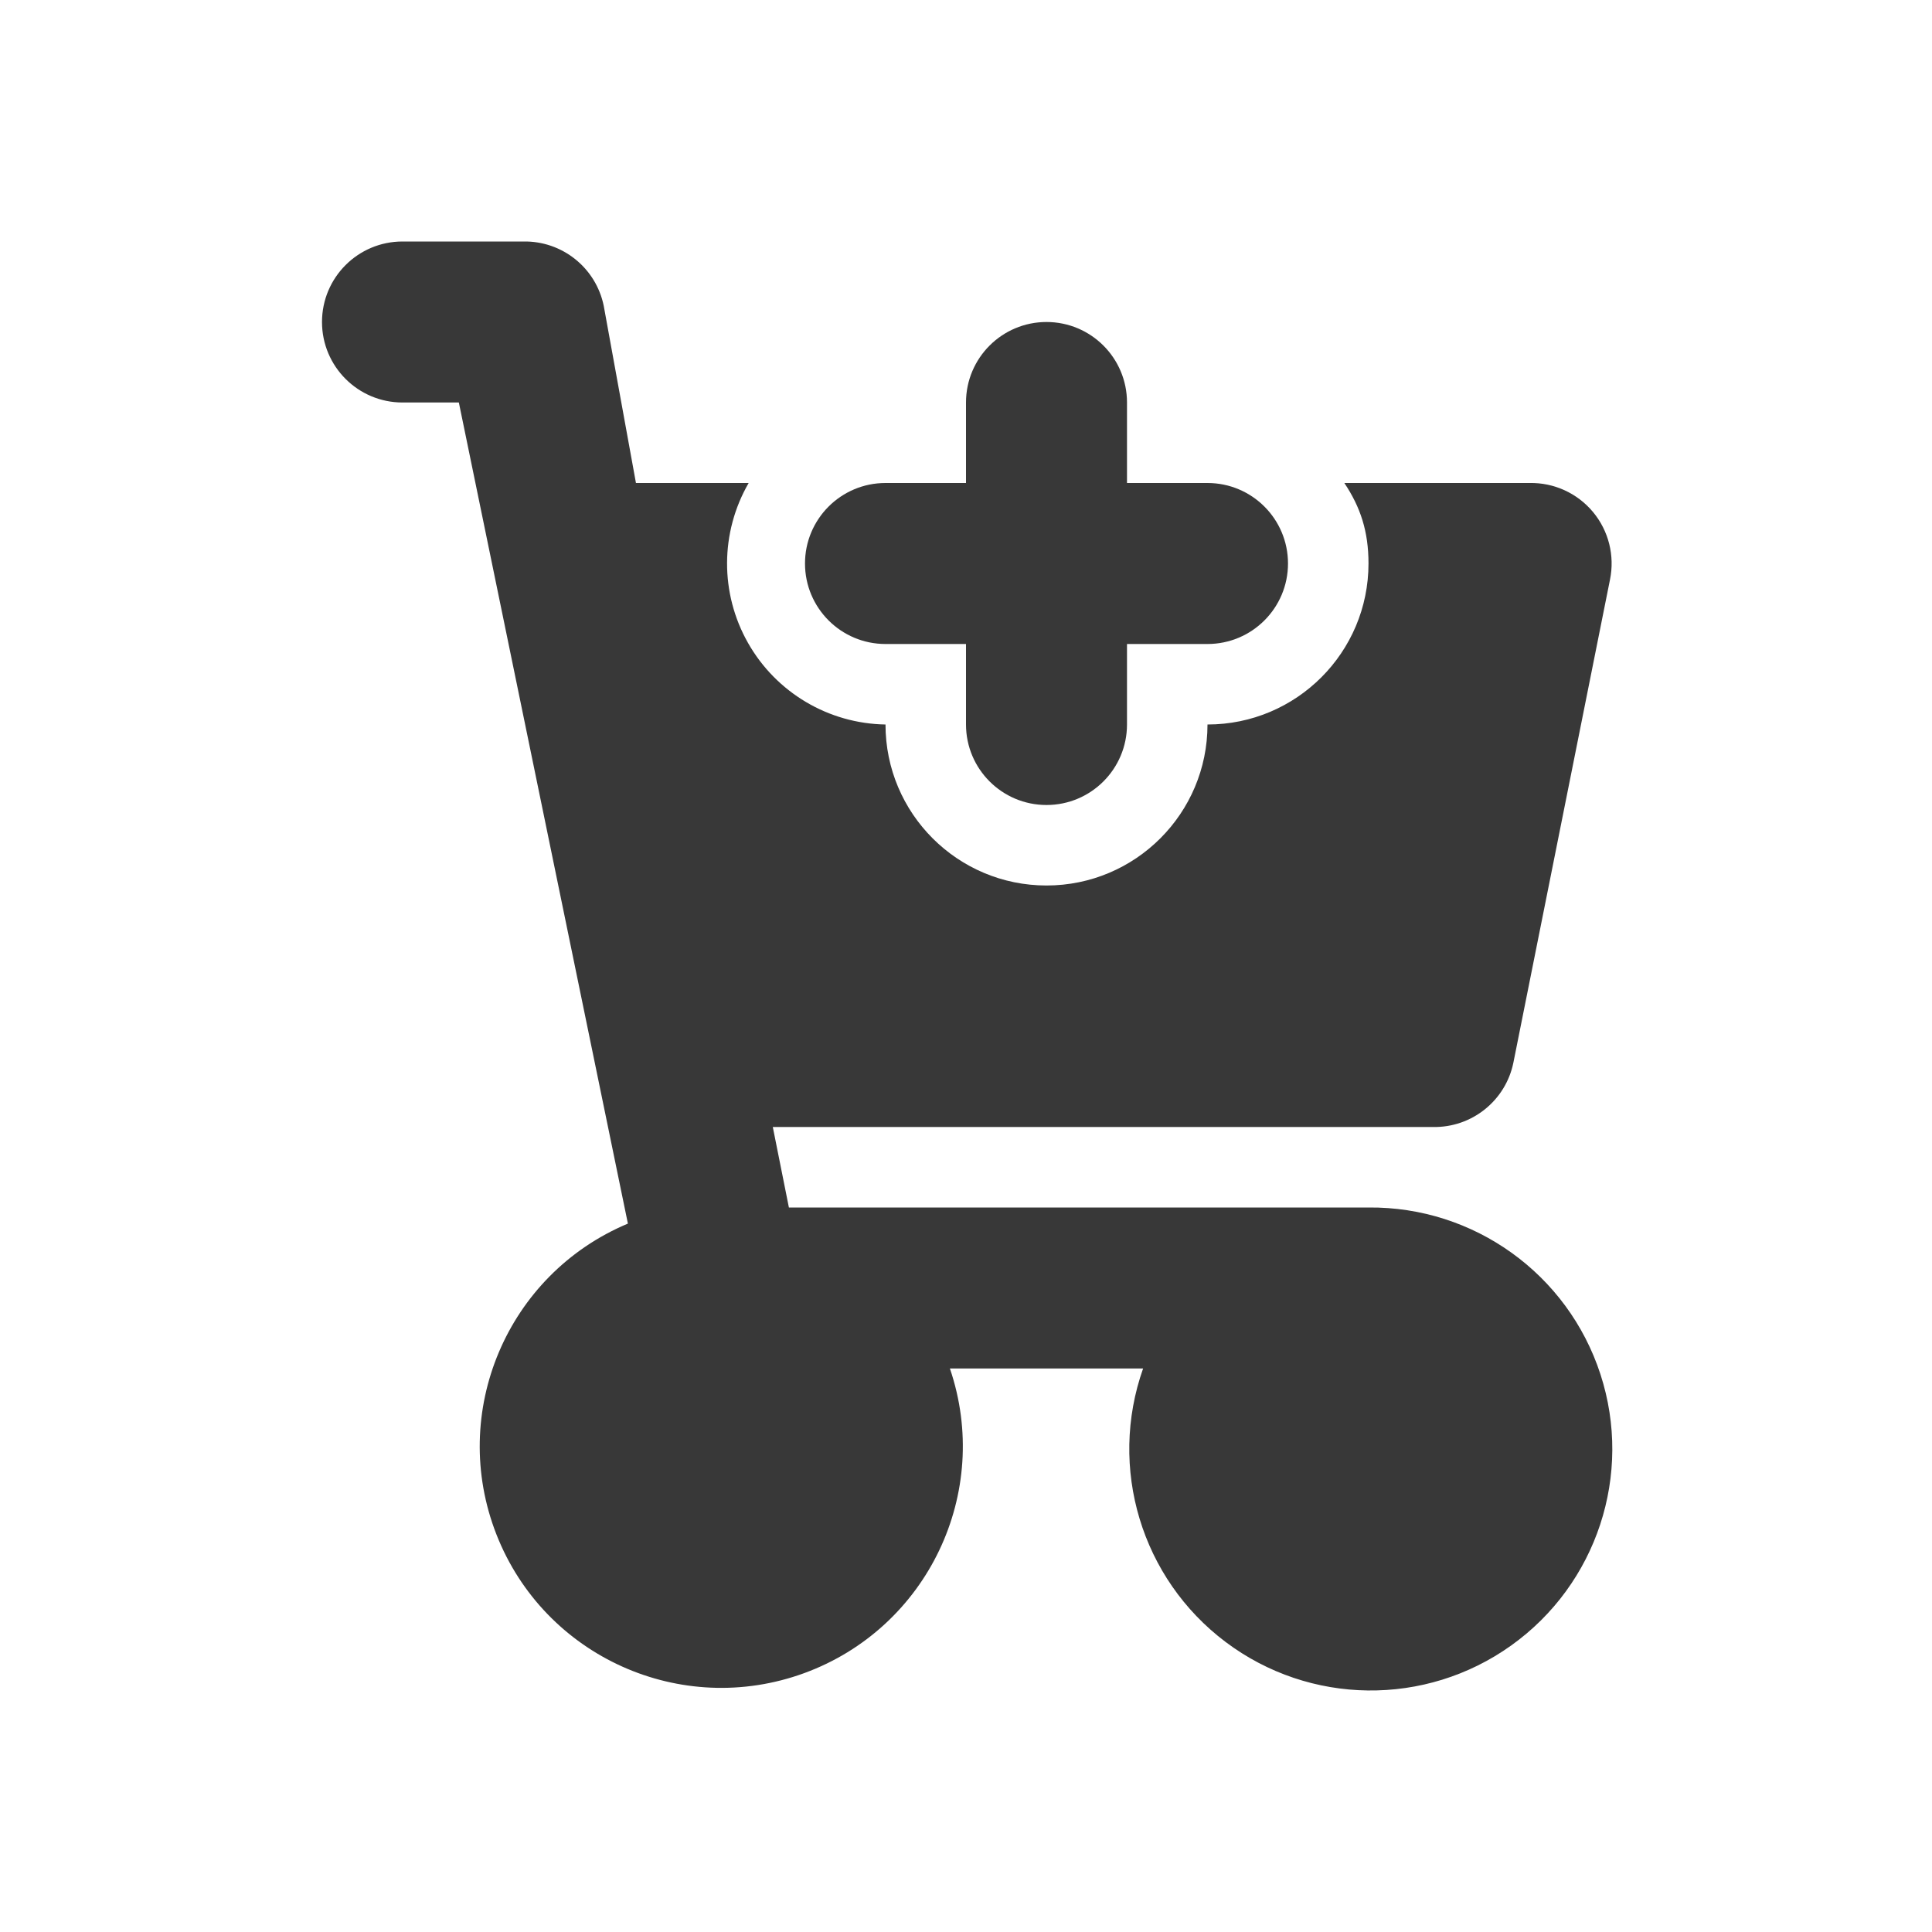
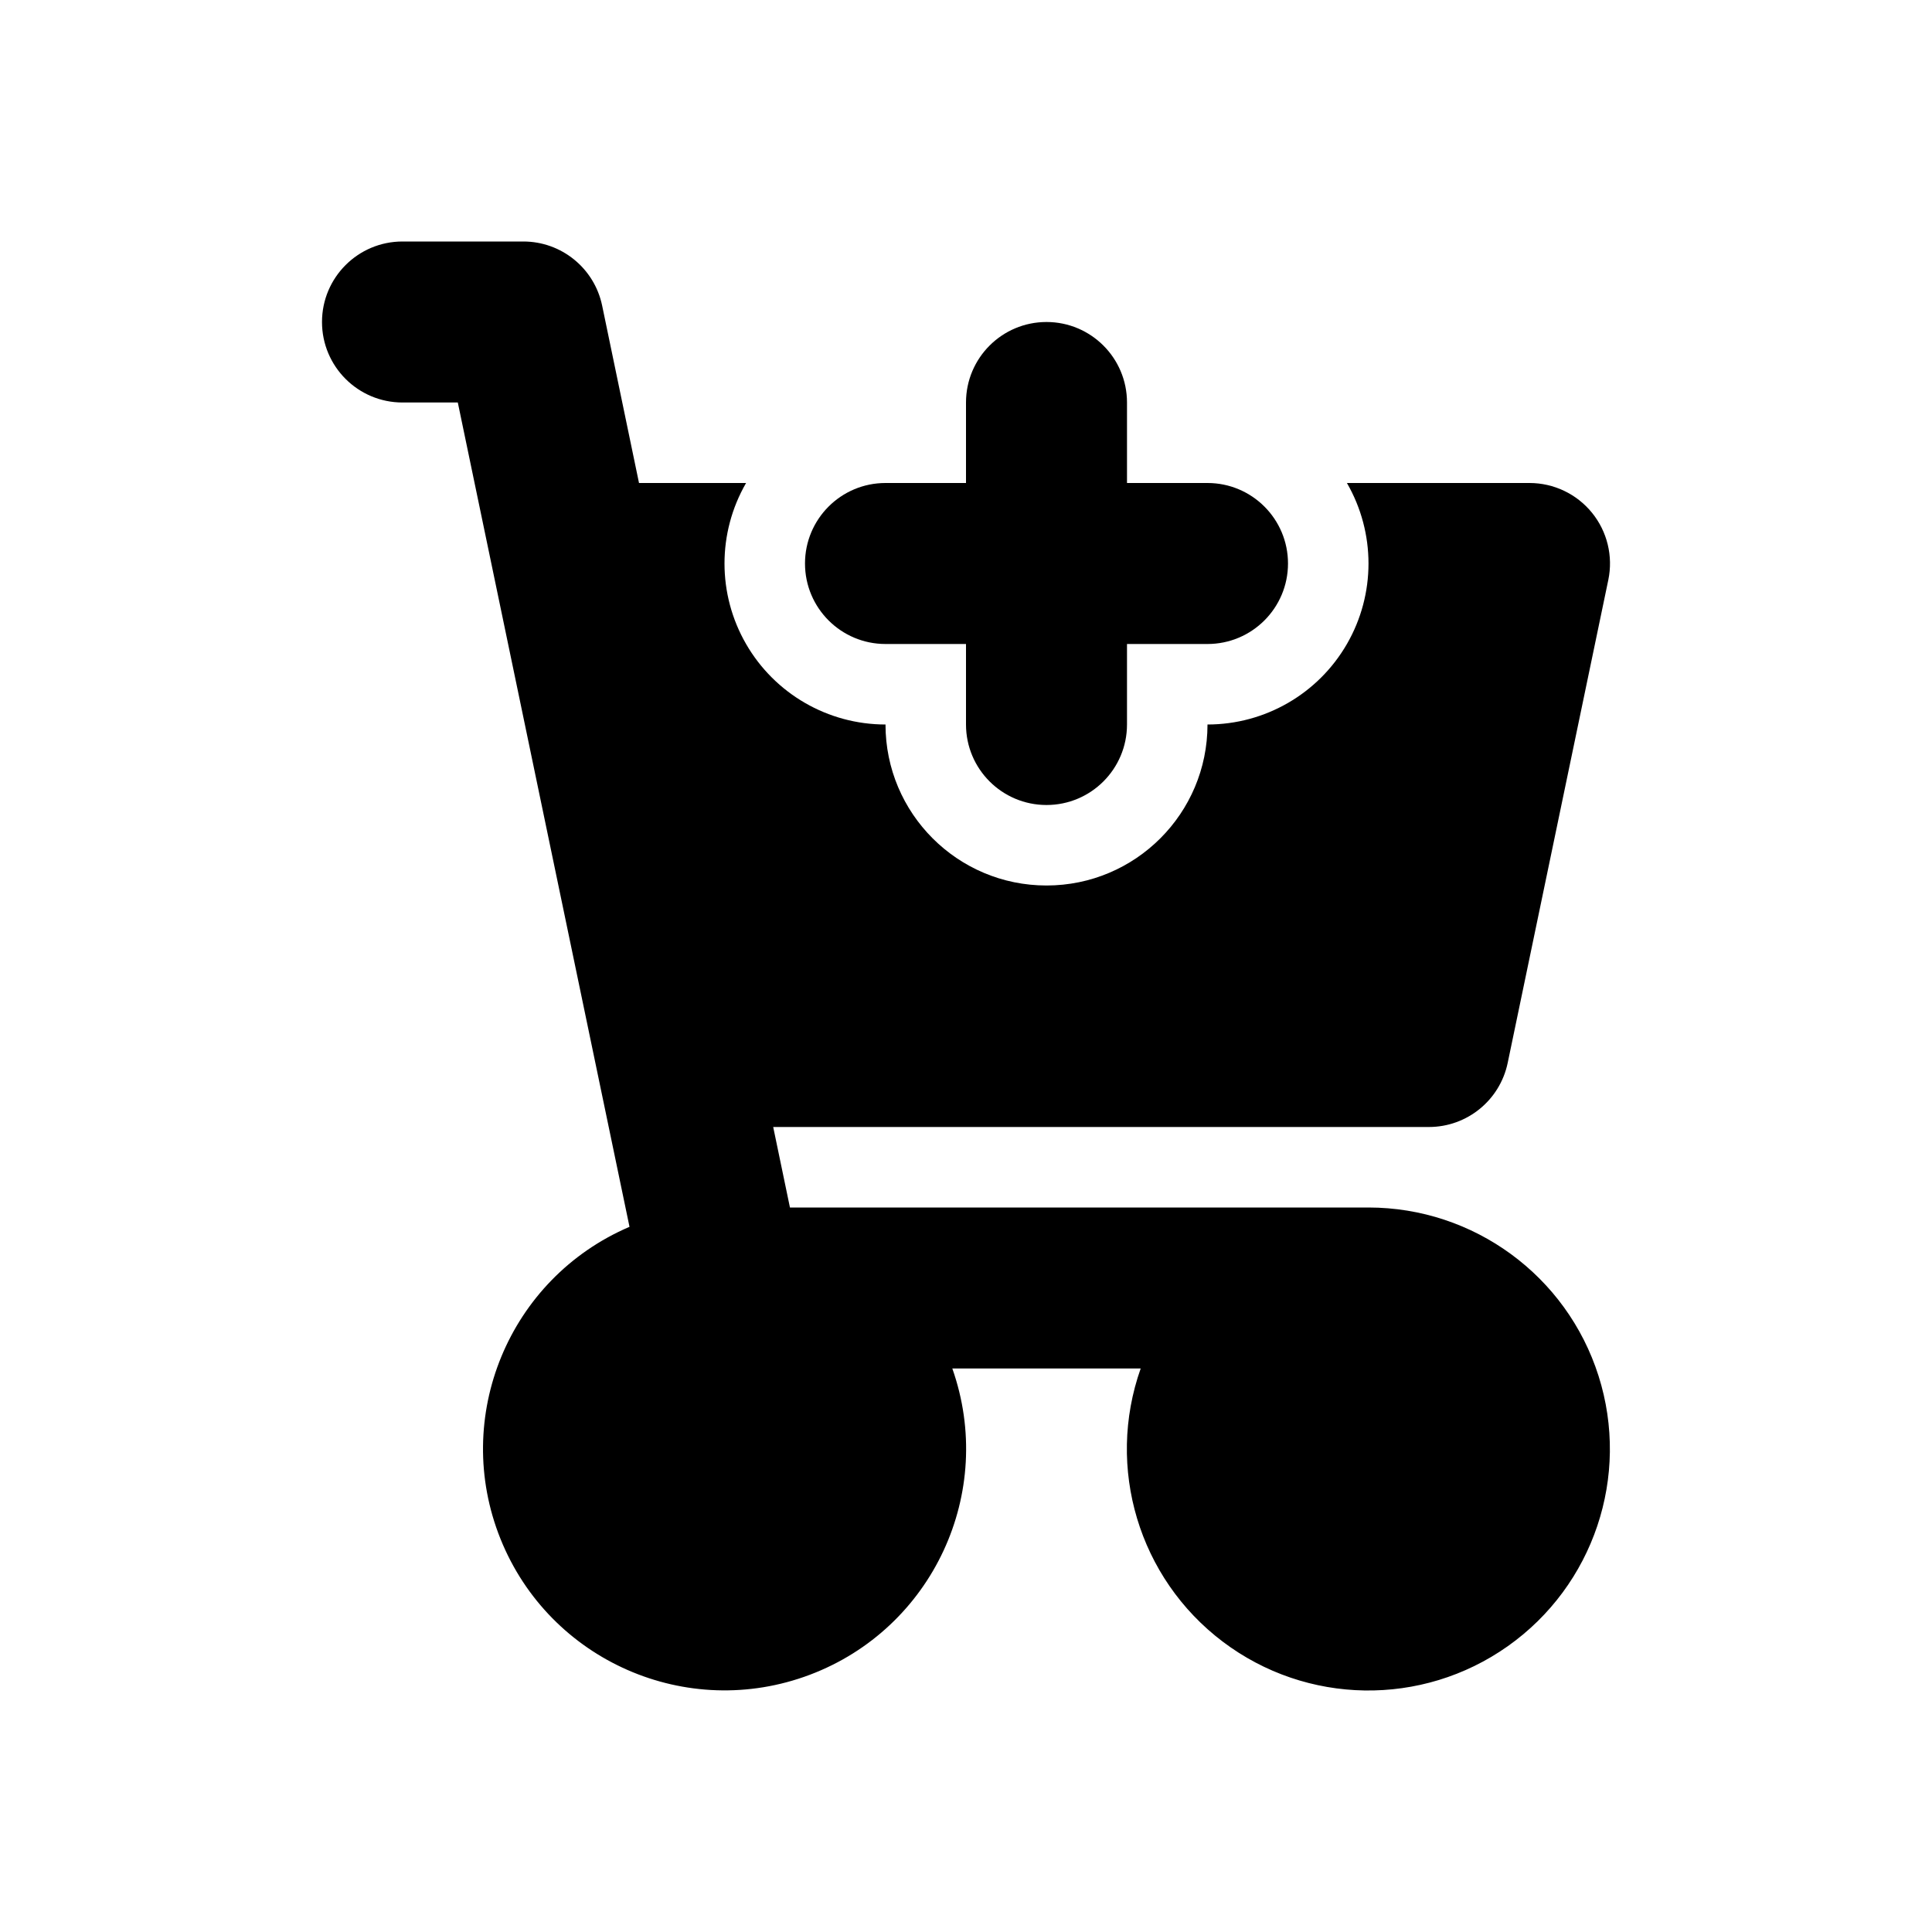
- <svg xmlns="http://www.w3.org/2000/svg" fill="none" viewBox="0 0 24 24">
-   <path fill="#383838" fill-rule="evenodd" d="M5 3a1 1 0 0 0 0 2h.7l2.1 10.2a3 3 0 1 0 4 1.8h2.4a3 3 0 1 0 2.8-2H9.8l-.2-1h8.2a1 1 0 0 0 1-.8l1.2-6A1 1 0 0 0 19 6h-2.3c.2.3.3.6.3 1a2 2 0 0 1-2 2 2 2 0 1 1-4 0 2 2 0 0 1-1.7-3H7.9l-.4-2.2a1 1 0 0 0-1-.8H5Z" clip-rule="evenodd" />
-   <path fill="#383838" fill-rule="evenodd" d="M14 5a1 1 0 1 0-2 0v1h-1a1 1 0 1 0 0 2h1v1a1 1 0 1 0 2 0V8h1a1 1 0 1 0 0-2h-1V5Z" clip-rule="evenodd" />
+ <svg xmlns="http://www.w3.org/2000/svg" width="24" height="24" fill="currentColor" viewBox="0 0 24 24">
+   <path fill-rule="evenodd" d="M5 3a1 1 0 0 0 0 2h.687L7.82 15.24A3 3 0 1 0 11.83 17h2.34A3 3 0 1 0 17 15H9.813l-.208-1h8.145a1 1 0 0 0 .979-.796l1.25-6A1 1 0 0 0 19 6h-2.268A2 2 0 0 1 15 9a2 2 0 1 1-4 0 2 2 0 0 1-1.732-3h-1.33L7.48 3.796A1 1 0 0 0 6.5 3H5Z" clip-rule="evenodd" />
+   <path fill-rule="evenodd" d="M14 5a1 1 0 1 0-2 0v1h-1a1 1 0 1 0 0 2h1v1a1 1 0 1 0 2 0V8h1a1 1 0 1 0 0-2h-1V5Z" clip-rule="evenodd" />
</svg>
